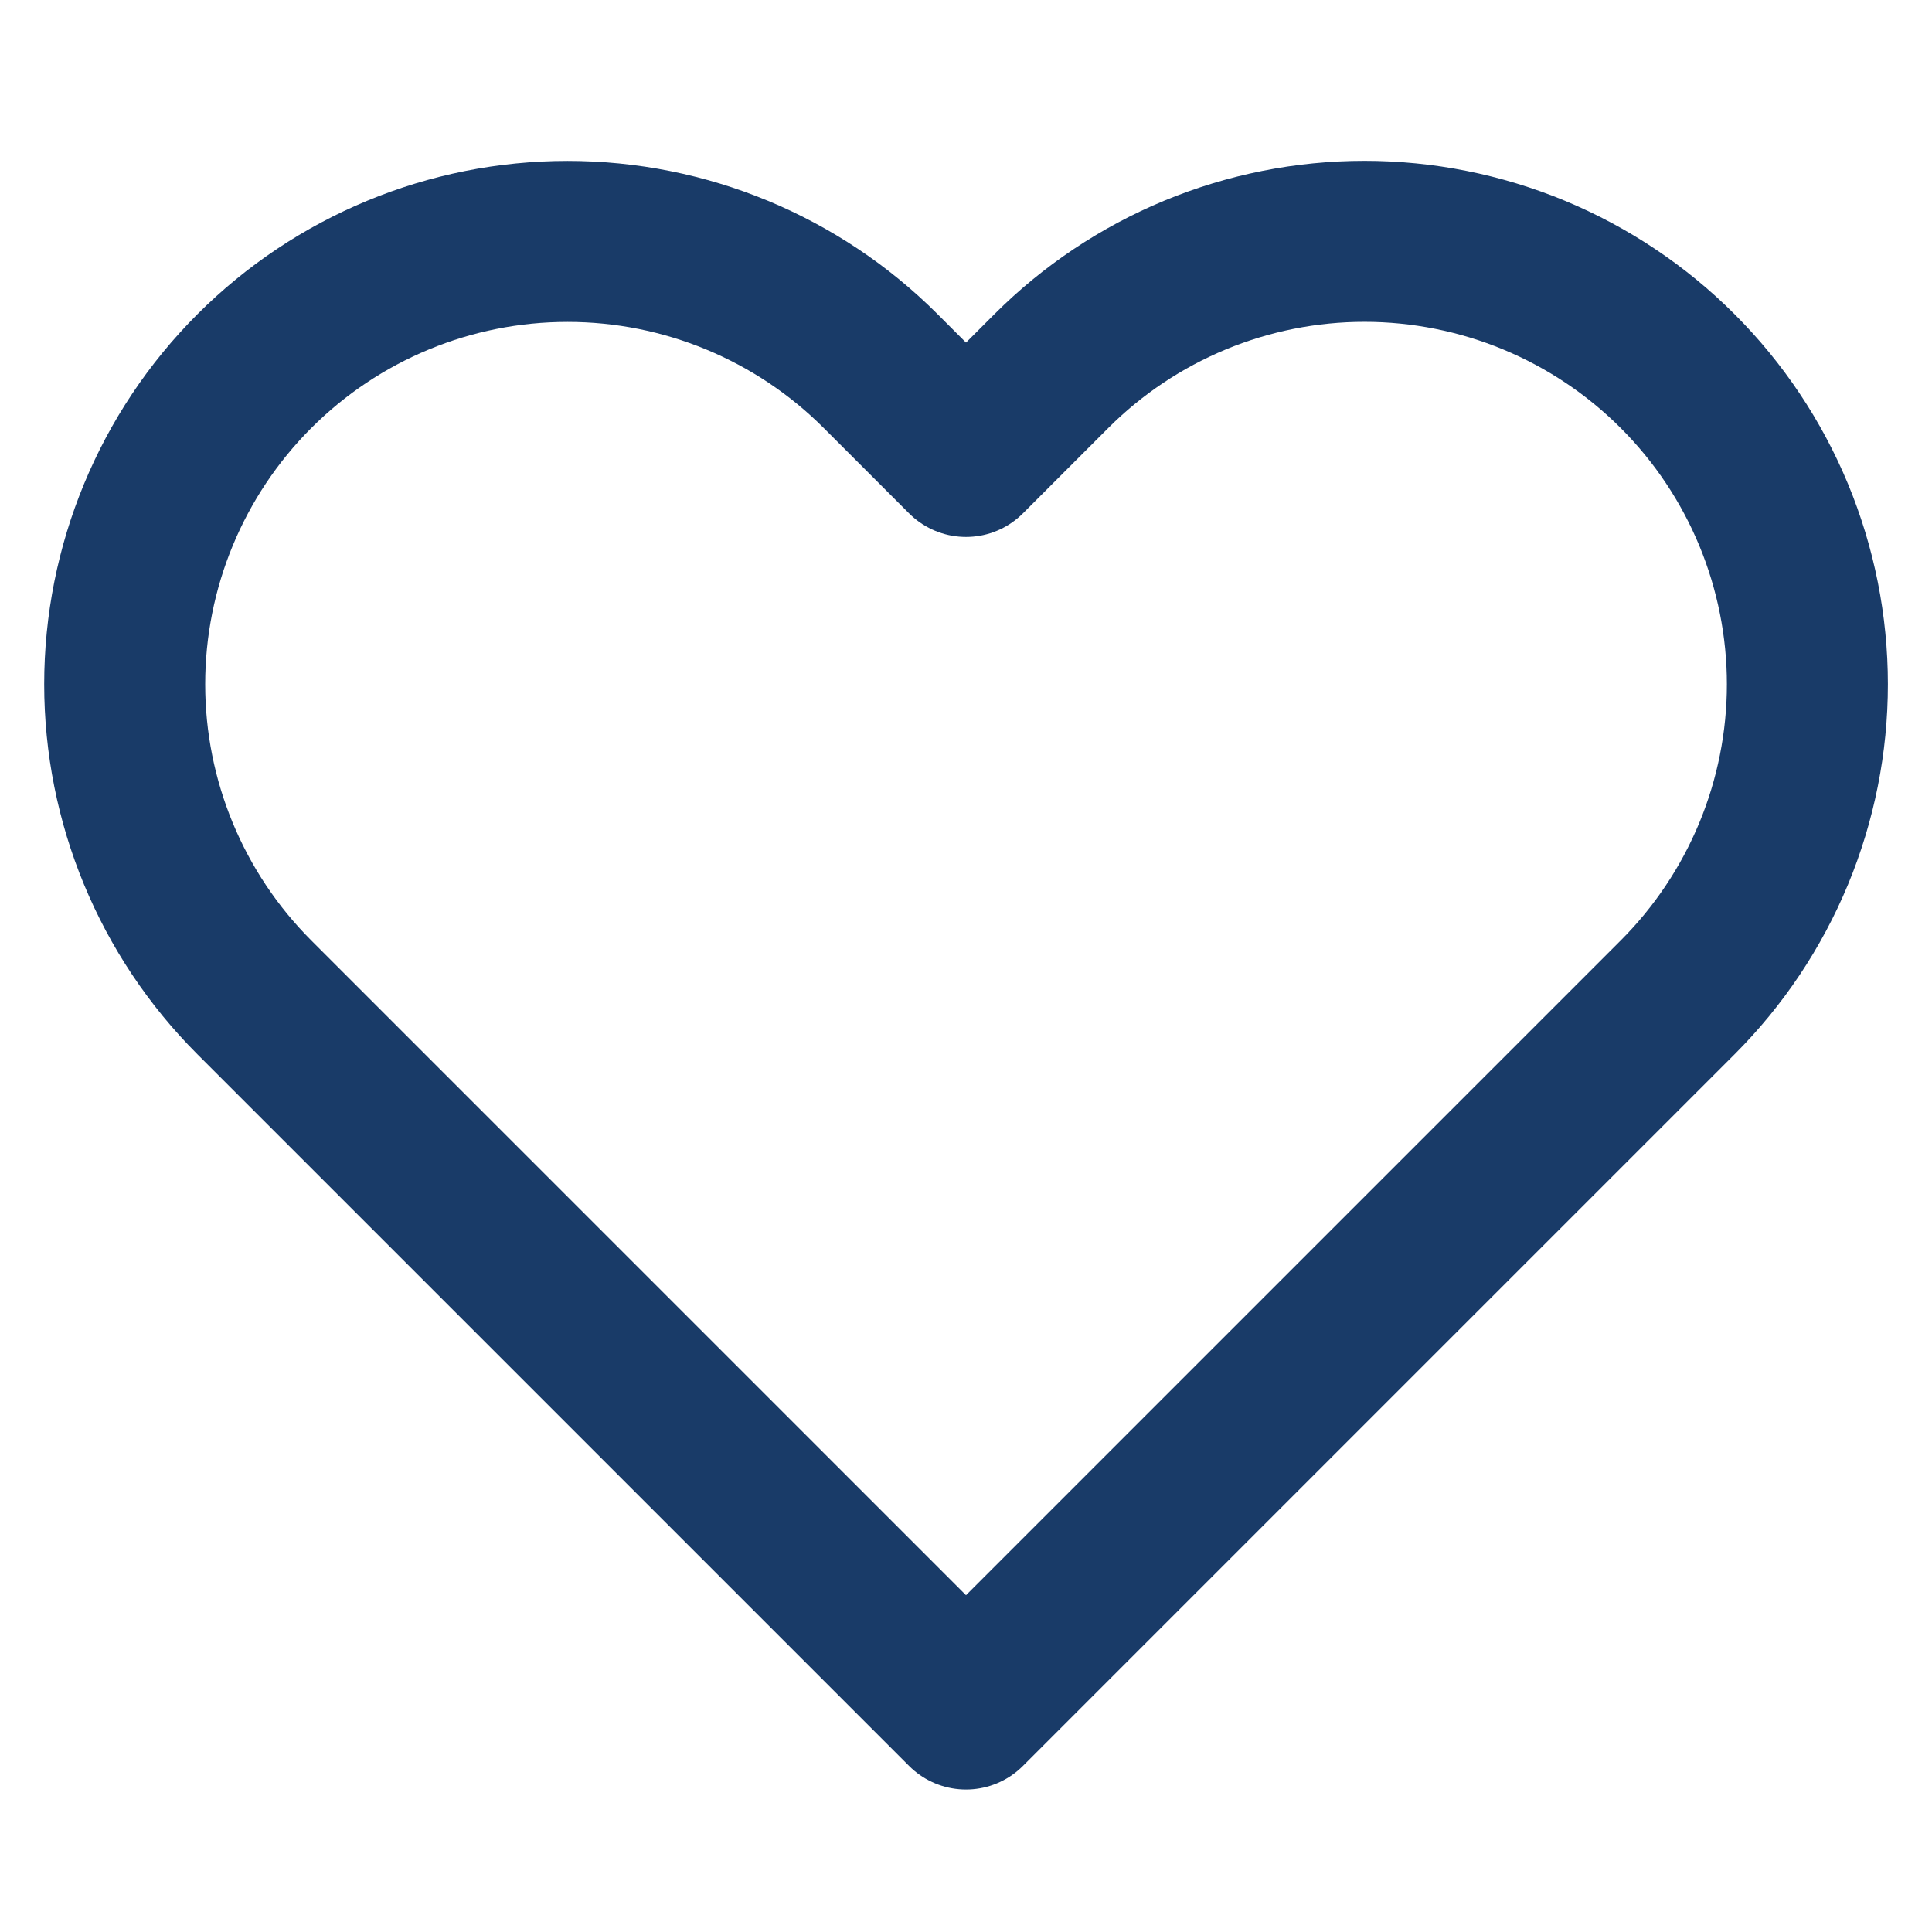
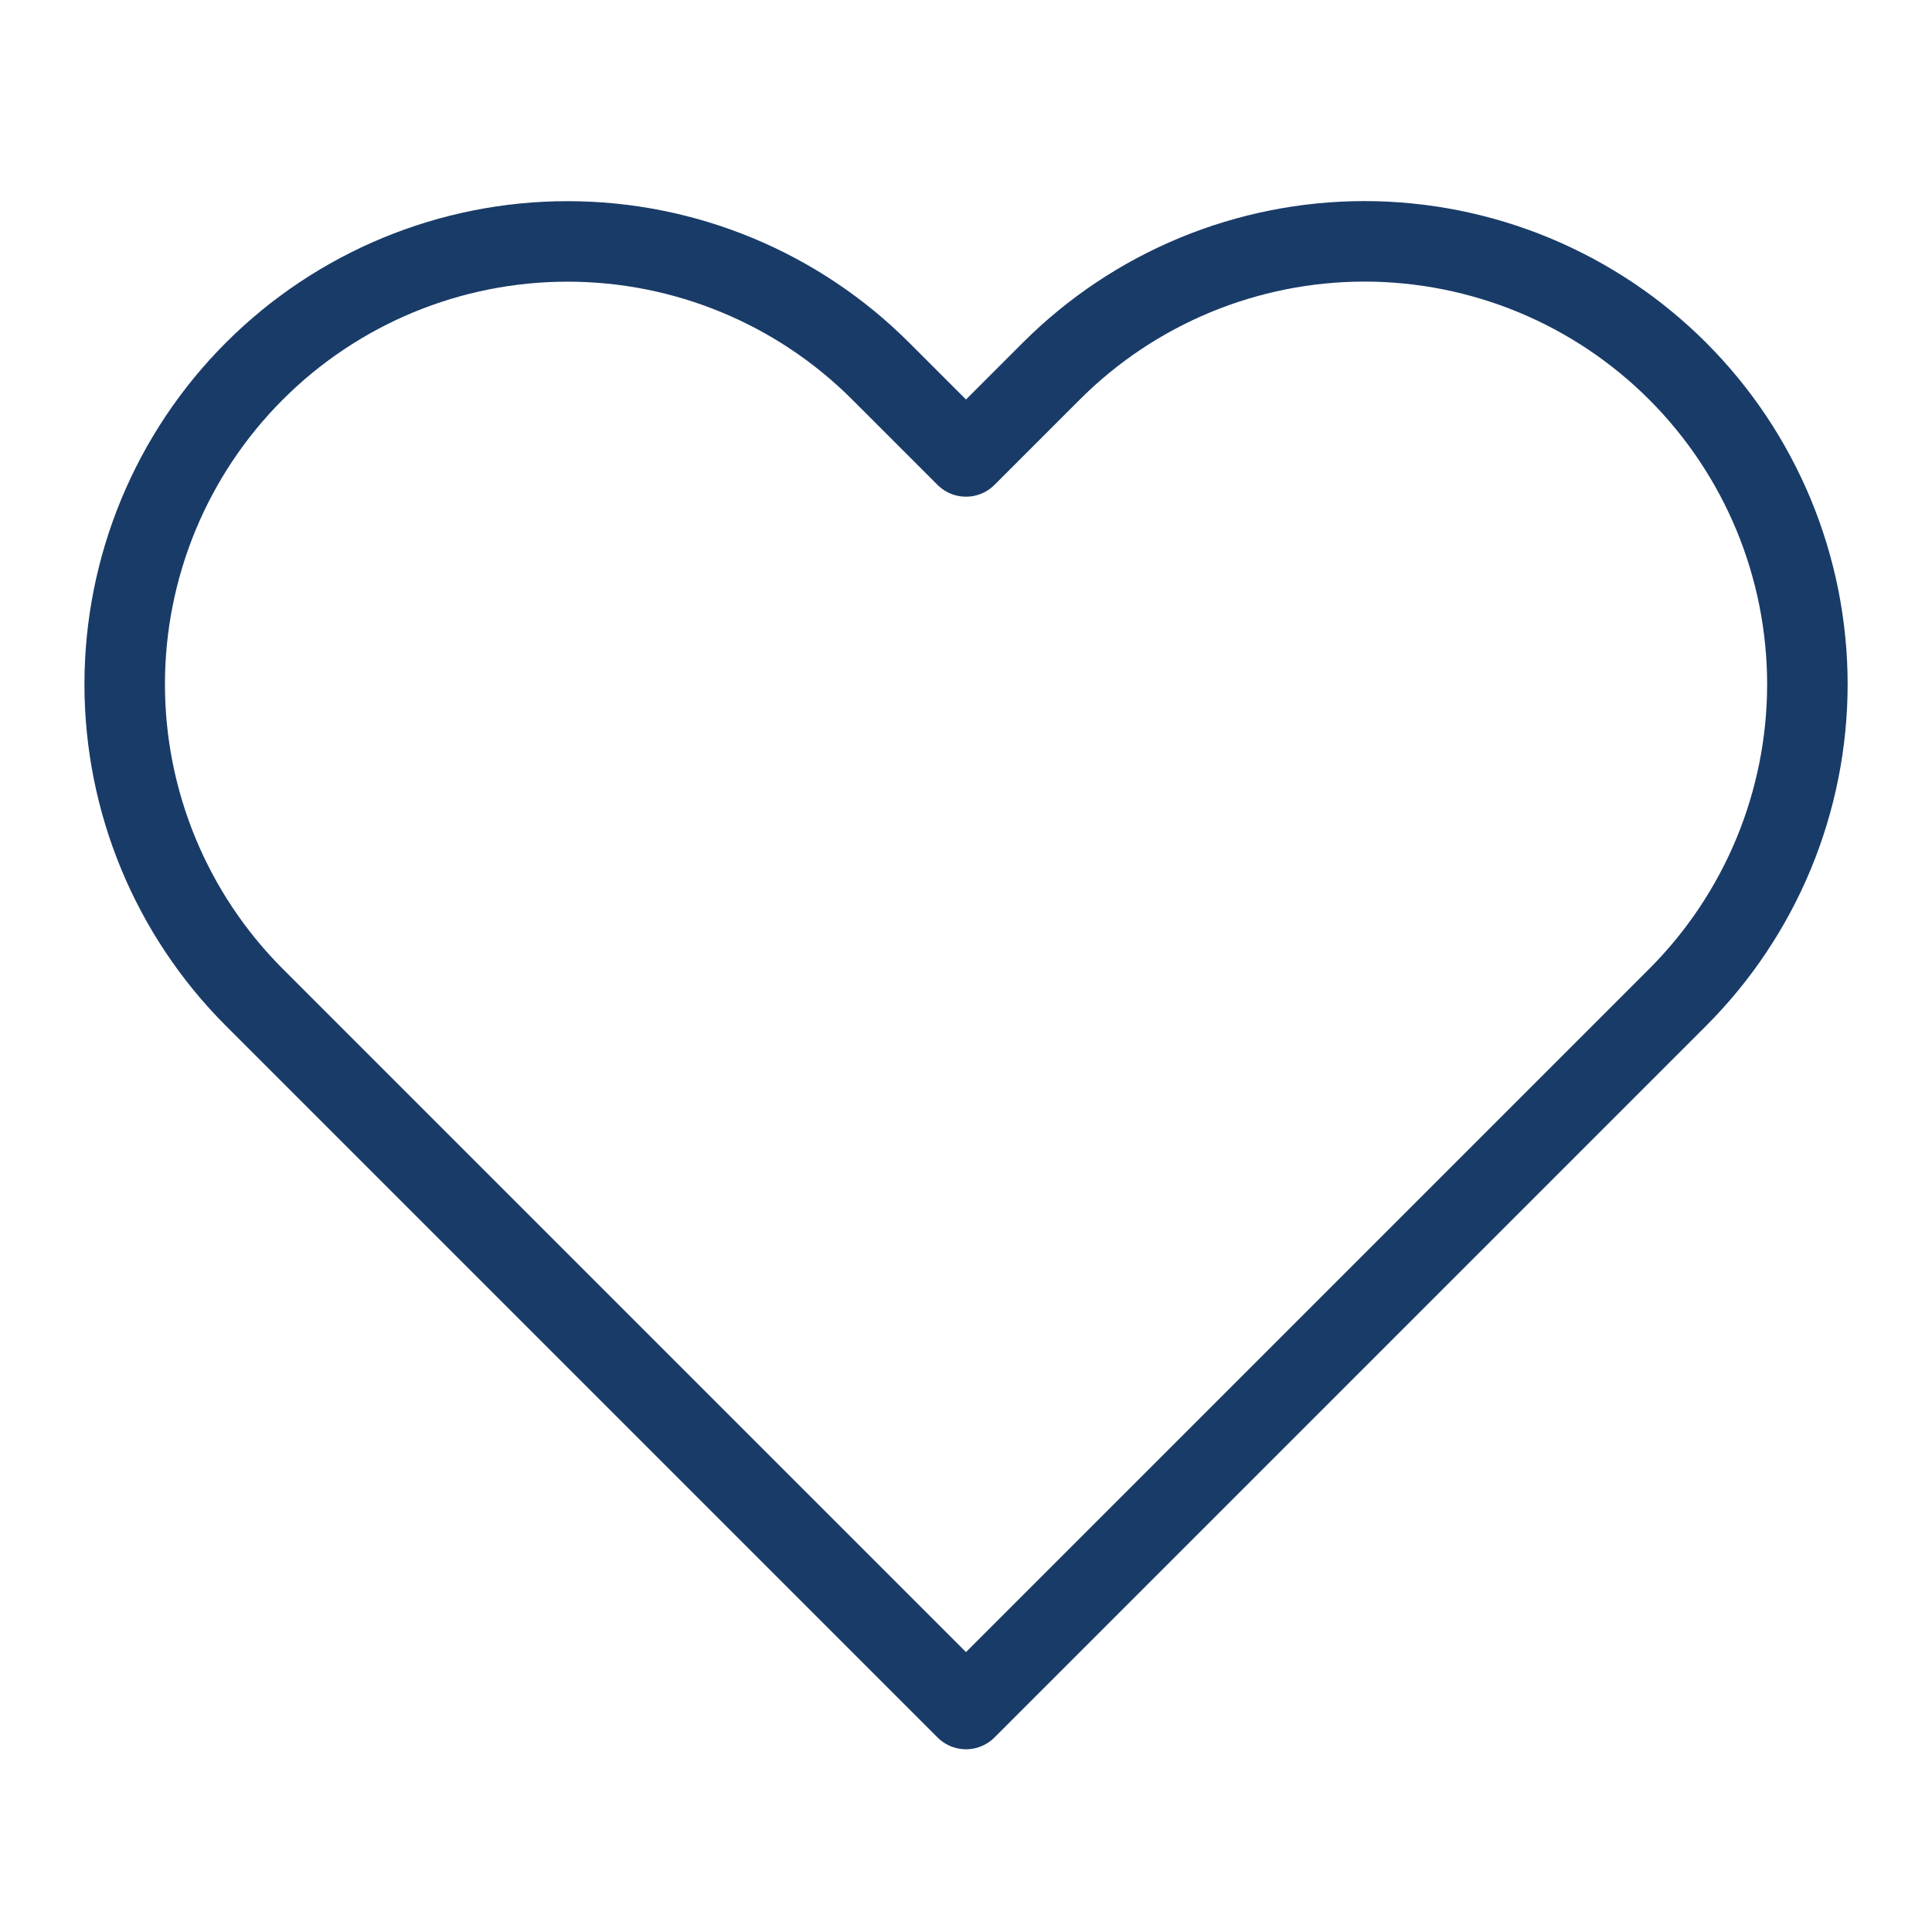
<svg xmlns="http://www.w3.org/2000/svg" width="24" height="24" viewBox="0 0 24 24" fill="none">
-   <path d="M20.84 4.61C20.329 4.099 19.723 3.694 19.055 3.417C18.388 3.141 17.672 2.998 16.95 2.998C16.227 2.998 15.512 3.141 14.845 3.417C14.177 3.694 13.571 4.099 13.06 4.61L12 5.67L10.94 4.61C9.908 3.578 8.509 2.999 7.05 2.999C5.591 2.999 4.192 3.578 3.16 4.61C2.128 5.642 1.549 7.041 1.549 8.5C1.549 9.959 2.128 11.358 3.16 12.39L4.22 13.45L12 21.23L19.78 13.45L20.84 12.39C21.351 11.879 21.756 11.273 22.033 10.605C22.309 9.938 22.452 9.222 22.452 8.5C22.452 7.778 22.309 7.062 22.033 6.395C21.756 5.727 21.351 5.121 20.84 4.61V4.61Z" stroke="#193B68" stroke-width="2" stroke-linecap="round" stroke-linejoin="round" />
+   <path d="M20.84 4.61C20.329 4.099 19.723 3.694 19.055 3.417C18.388 3.141 17.672 2.998 16.95 2.998C16.227 2.998 15.512 3.141 14.845 3.417C14.177 3.694 13.571 4.099 13.06 4.61L12 5.67L10.94 4.61C9.908 3.578 8.509 2.999 7.05 2.999C5.591 2.999 4.192 3.578 3.16 4.61C2.128 5.642 1.549 7.041 1.549 8.5C1.549 9.959 2.128 11.358 3.16 12.39L4.22 13.45L12 21.23L19.78 13.45L20.84 12.39C21.351 11.879 21.756 11.273 22.033 10.605C22.309 9.938 22.452 9.222 22.452 8.5C22.452 7.778 22.309 7.062 22.033 6.395C21.756 5.727 21.351 5.121 20.84 4.61V4.61Z" stroke="#193B68" stroke-width="1" stroke-linecap="round" stroke-linejoin="round" />
</svg>
